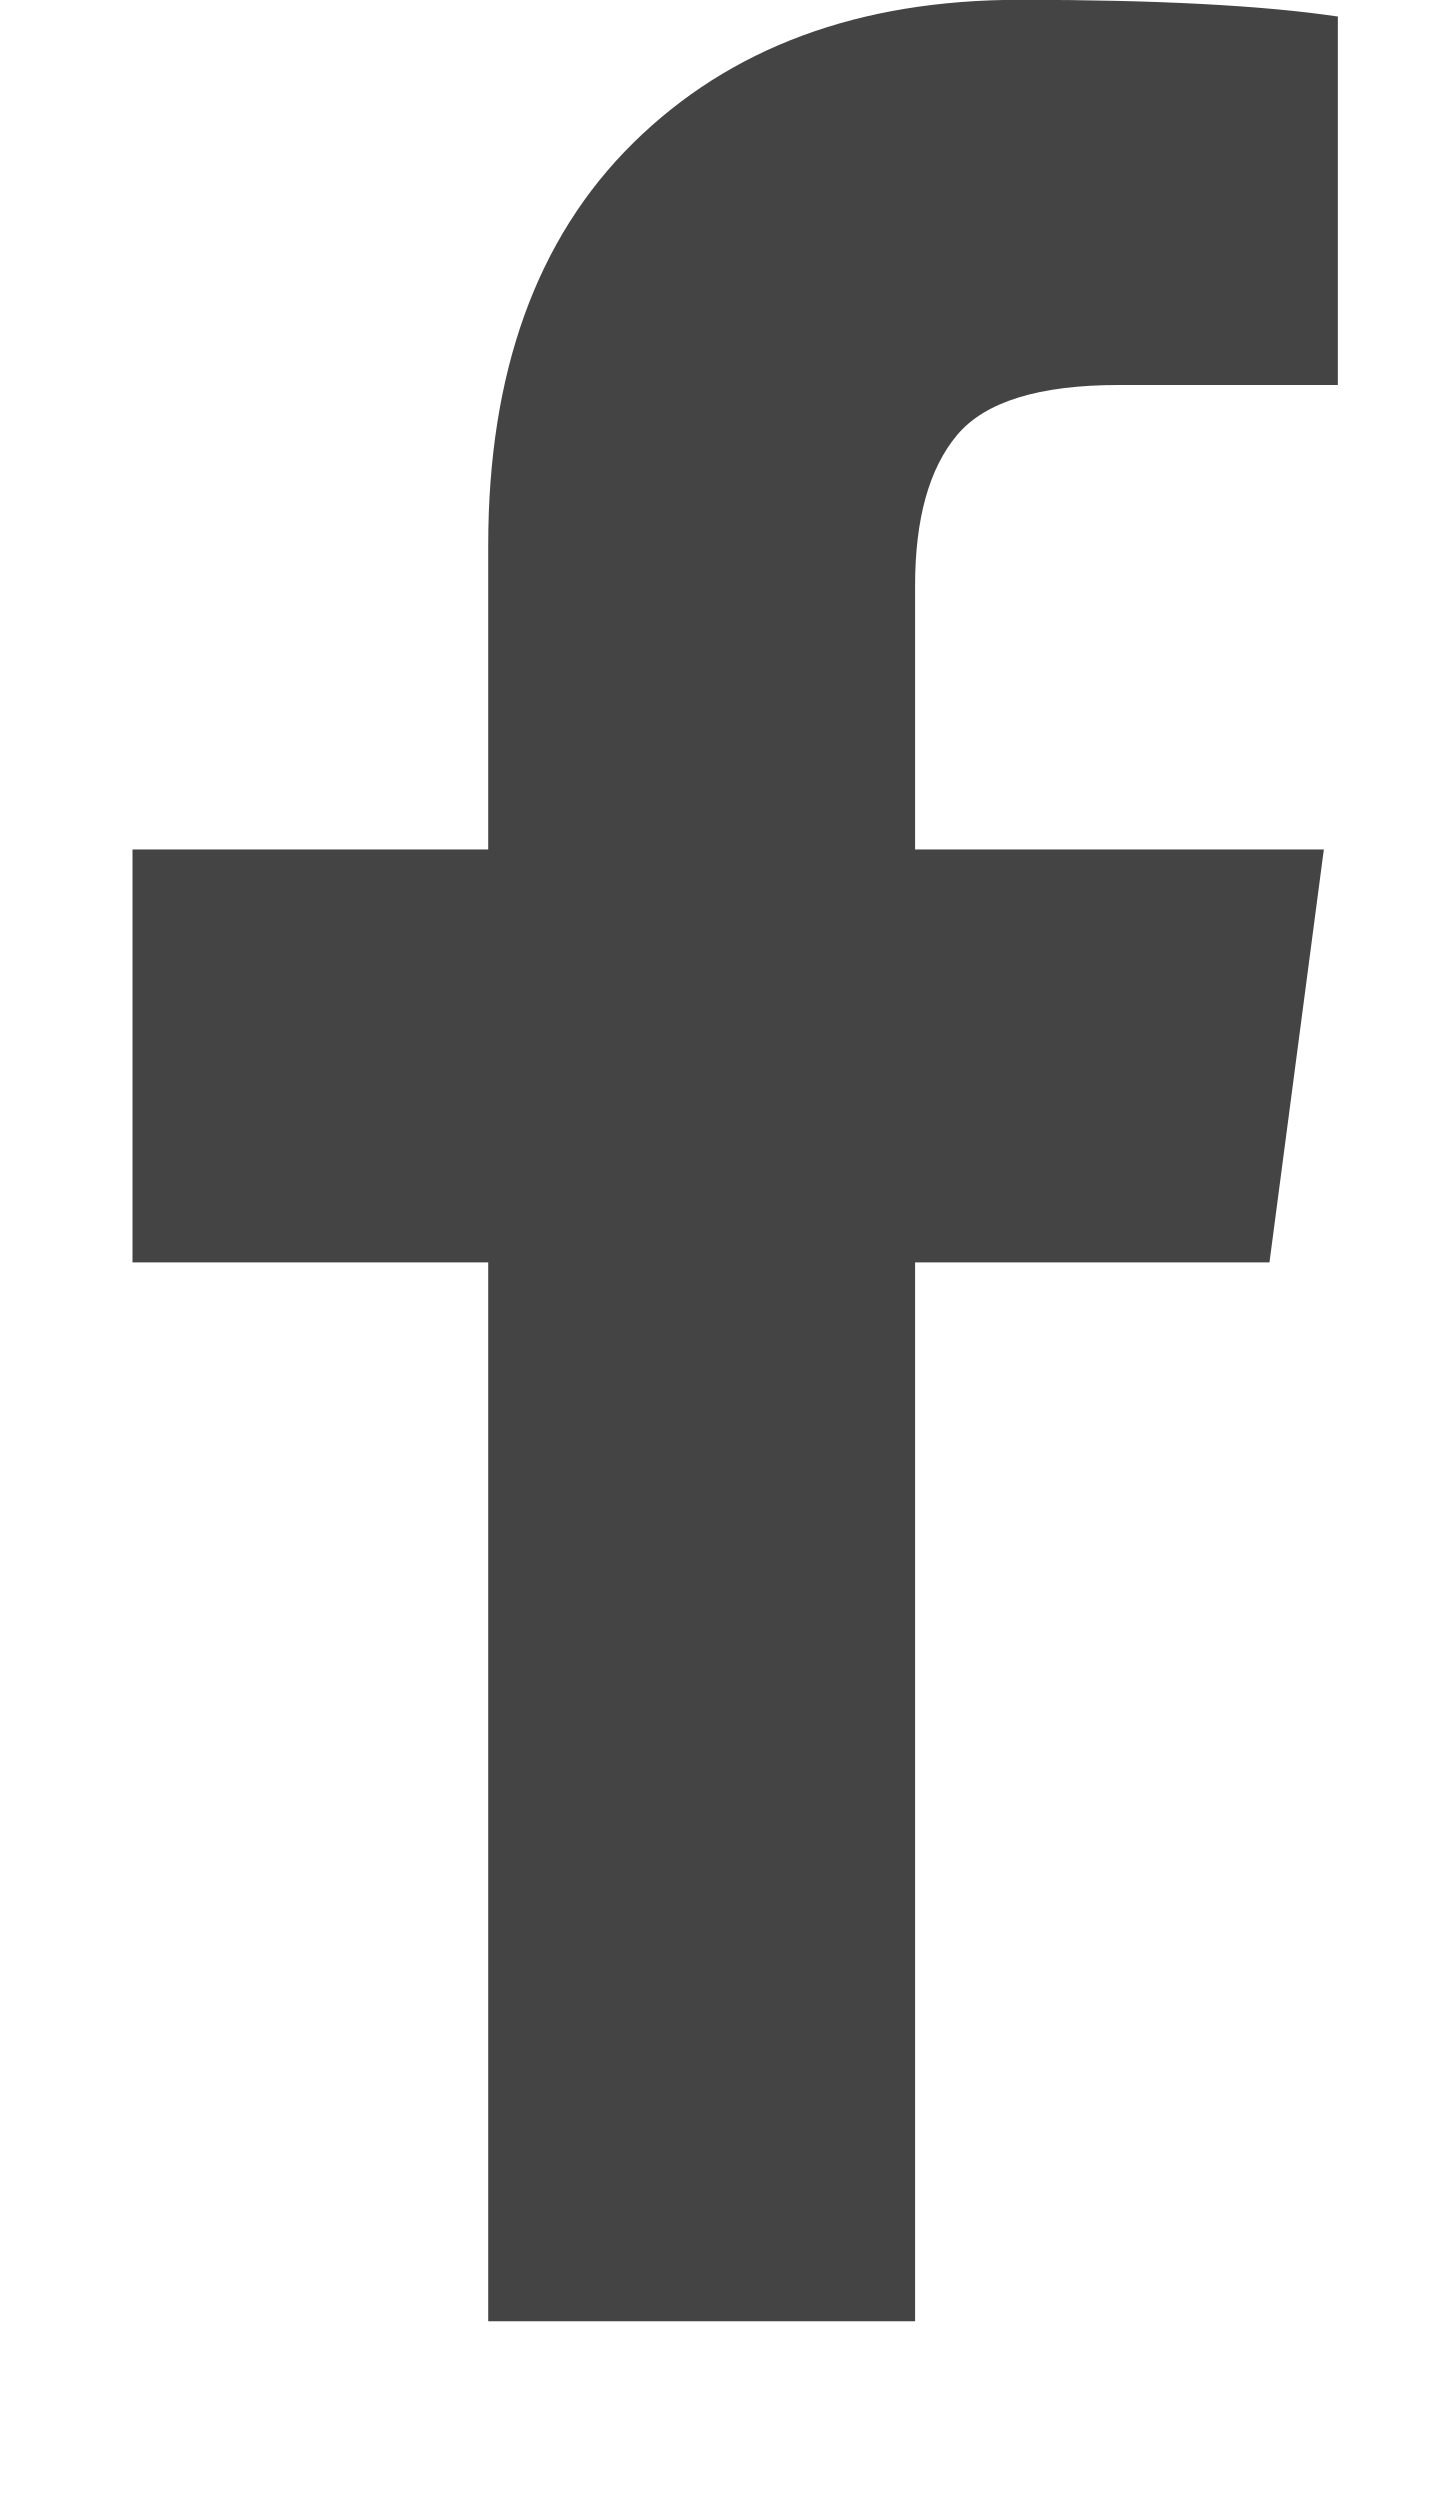
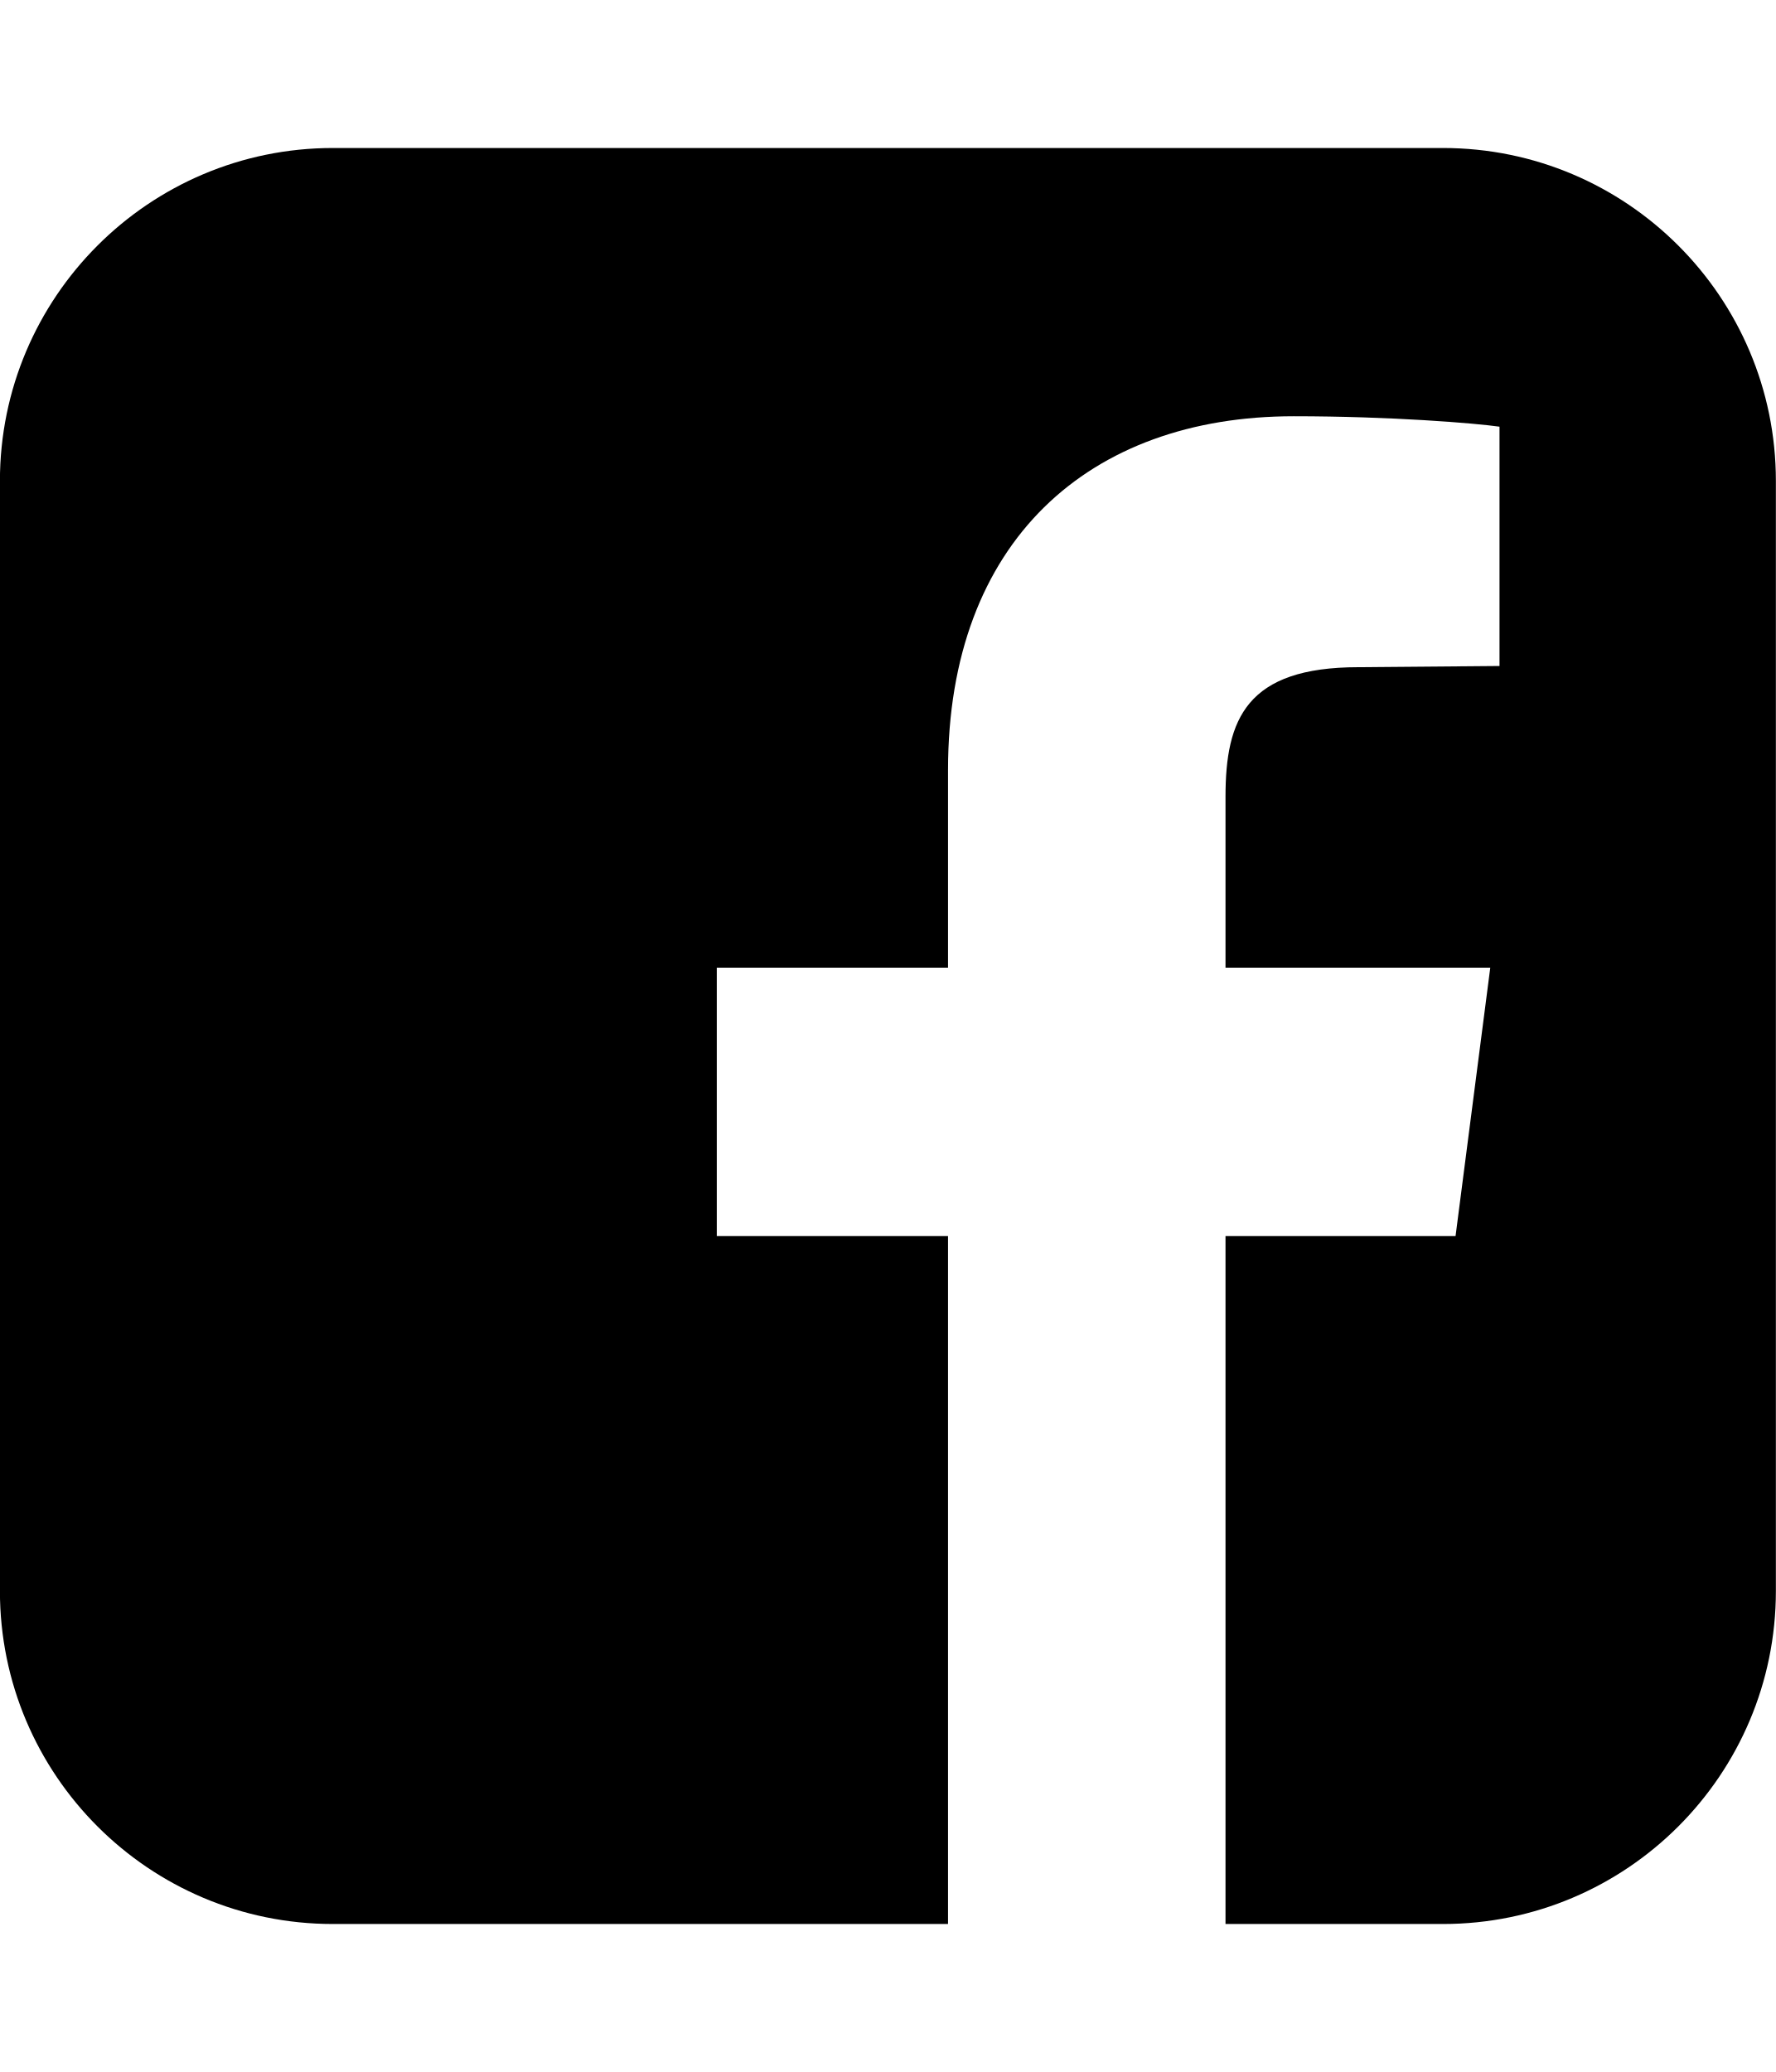
- <svg xmlns="http://www.w3.org/2000/svg" version="1.1" width="16" height="28" viewBox="0 0 16 28">
-   <path fill="#444444" d="M14.984 0.187v4.125h-2.453q-1.344 0-1.813 0.562t-0.469 1.687v2.953h4.578l-0.609 4.625h-3.969v11.859h-4.781v-11.859h-3.984v-4.625h3.984v-3.406q0-2.906 1.625-4.508t4.328-1.602q2.297 0 3.563 0.187z" />
+ <svg xmlns="http://www.w3.org/2000/svg" version="1.1" width="24" height="28" viewBox="0 0 24 28">
+   <path d="M19.5 2c2.484 0 4.5 2.016 4.5 4.5v15c0 2.484-2.016 4.5-4.5 4.5h-2.938v-9.297h3.109l0.469-3.625h-3.578v-2.312c0-1.047 0.281-1.75 1.797-1.75l1.906-0.016v-3.234c-0.328-0.047-1.469-0.141-2.781-0.141-2.766 0-4.672 1.687-4.672 4.781v2.672h-3.125v3.625h3.125v9.297h-8.313c-2.484 0-4.5-2.016-4.5-4.5v-15c0-2.484 2.016-4.5 4.5-4.5h15z" />
</svg>
